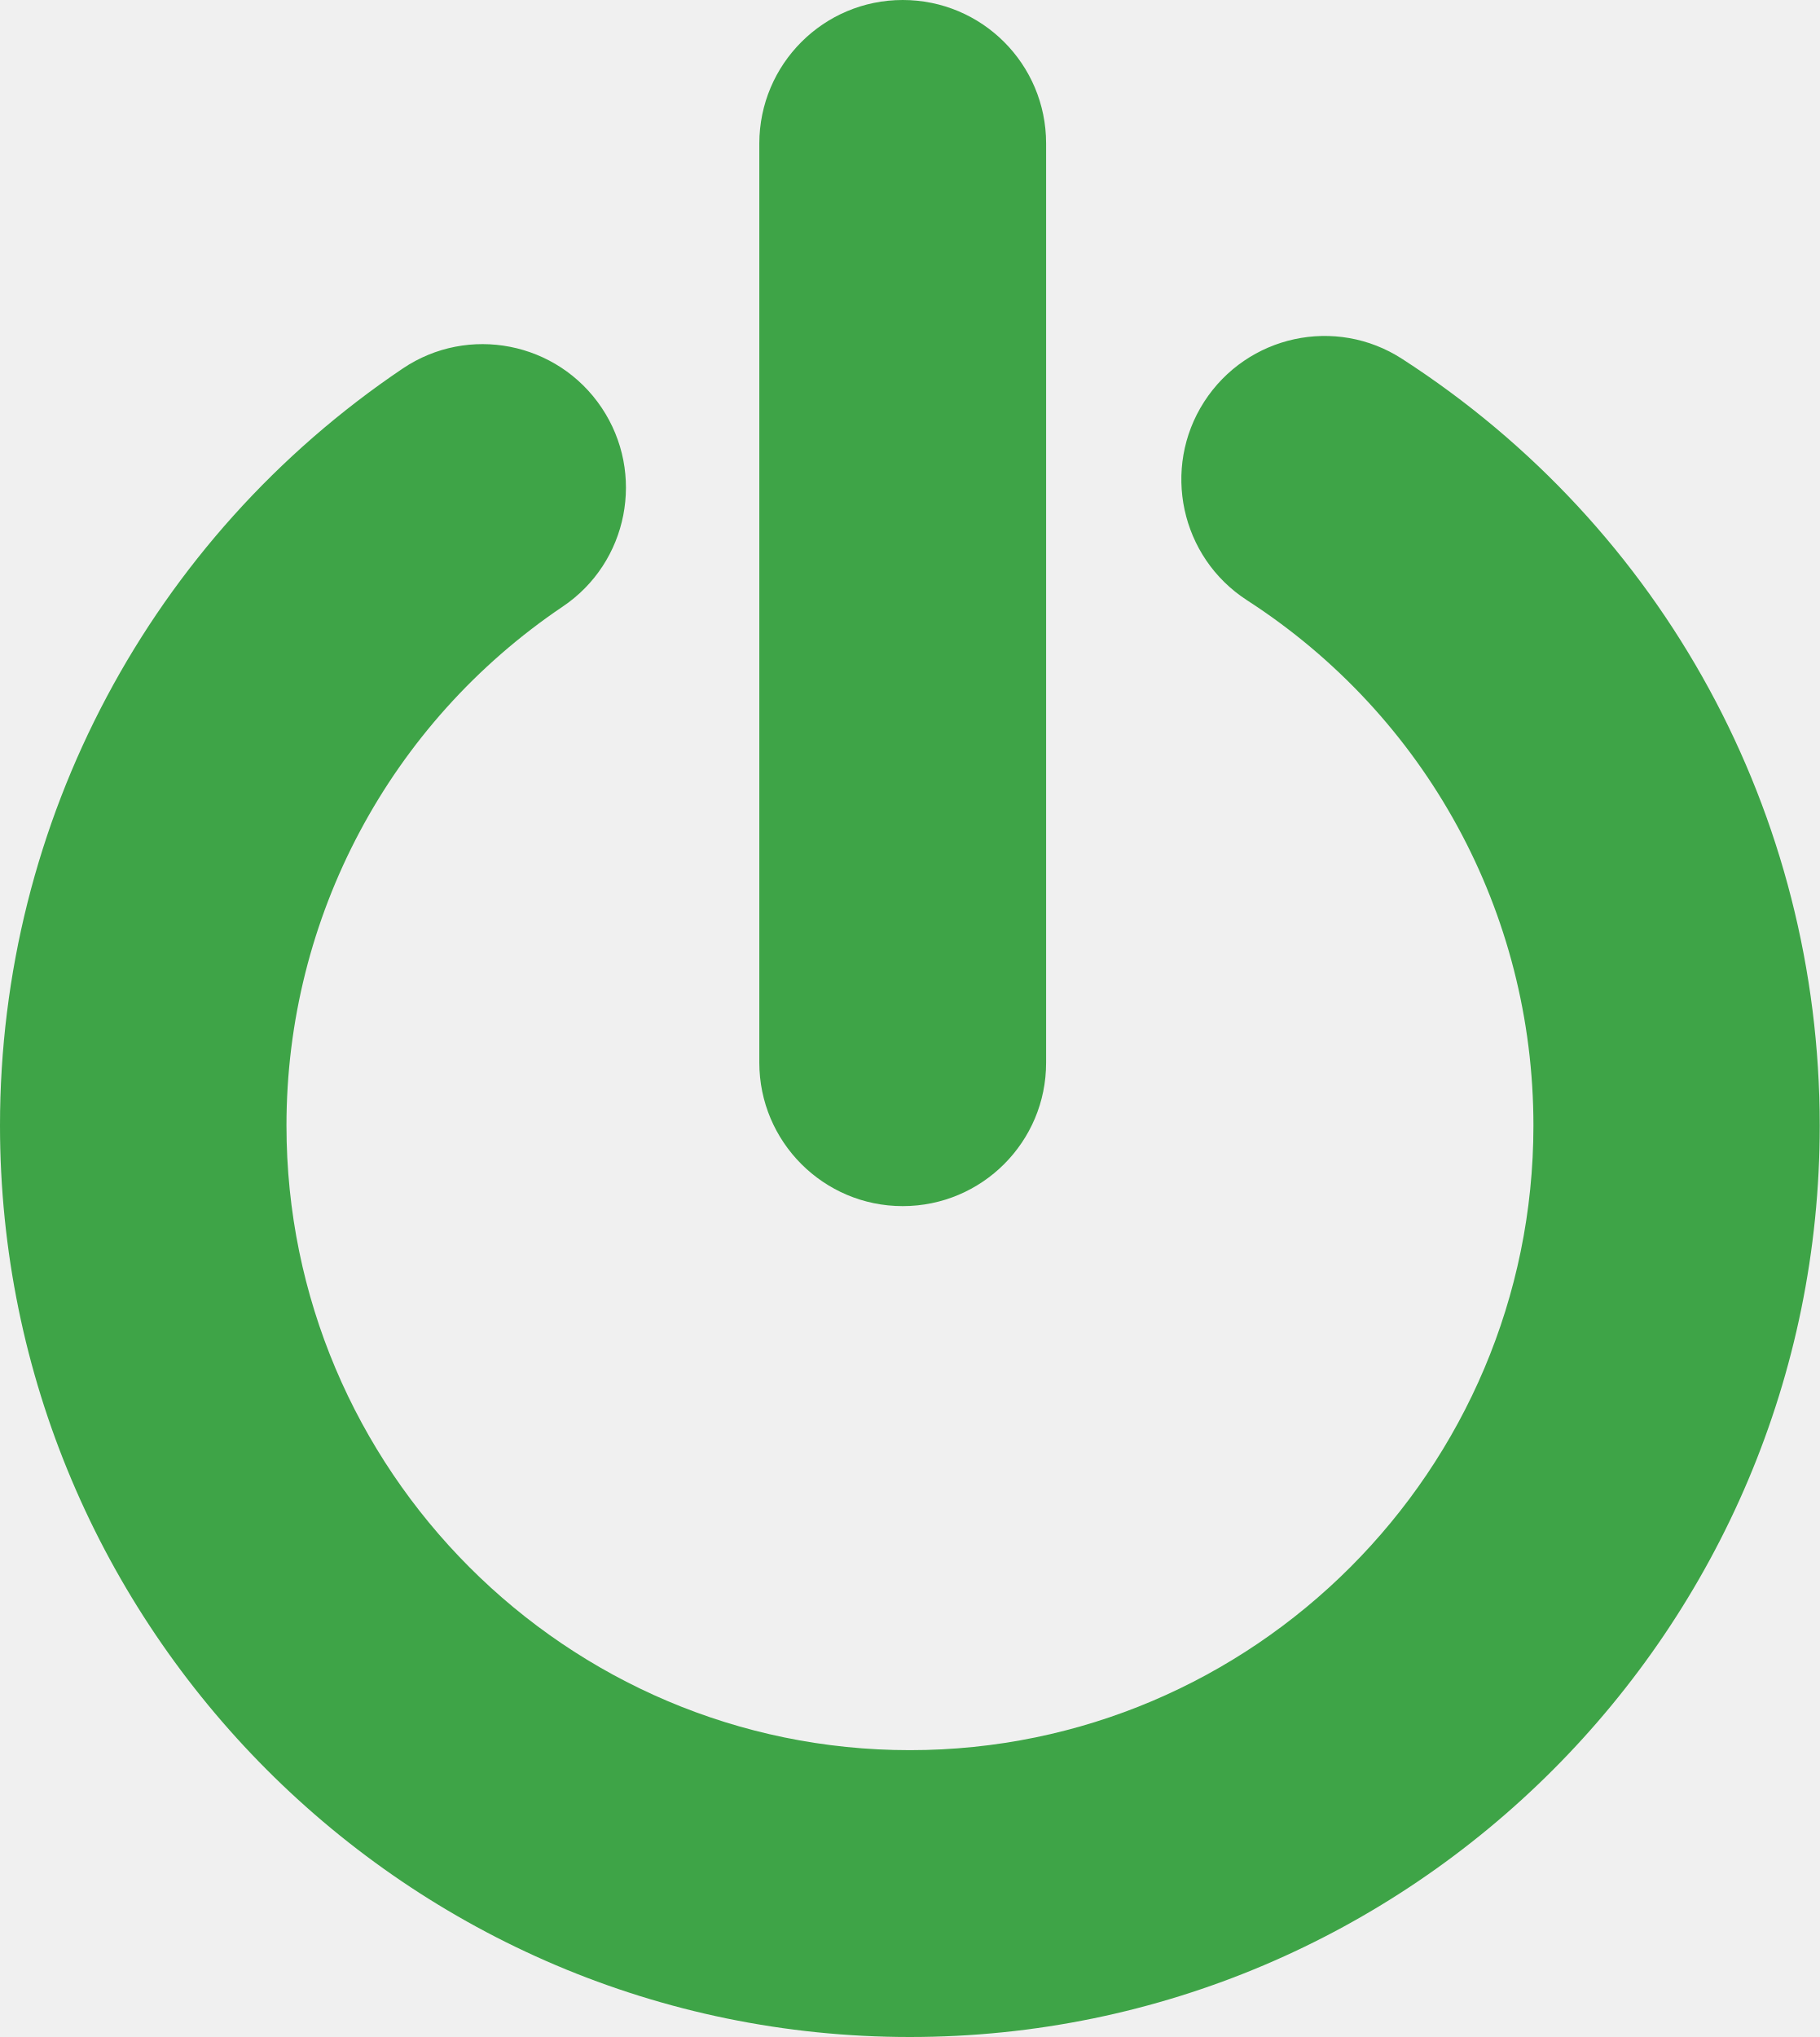
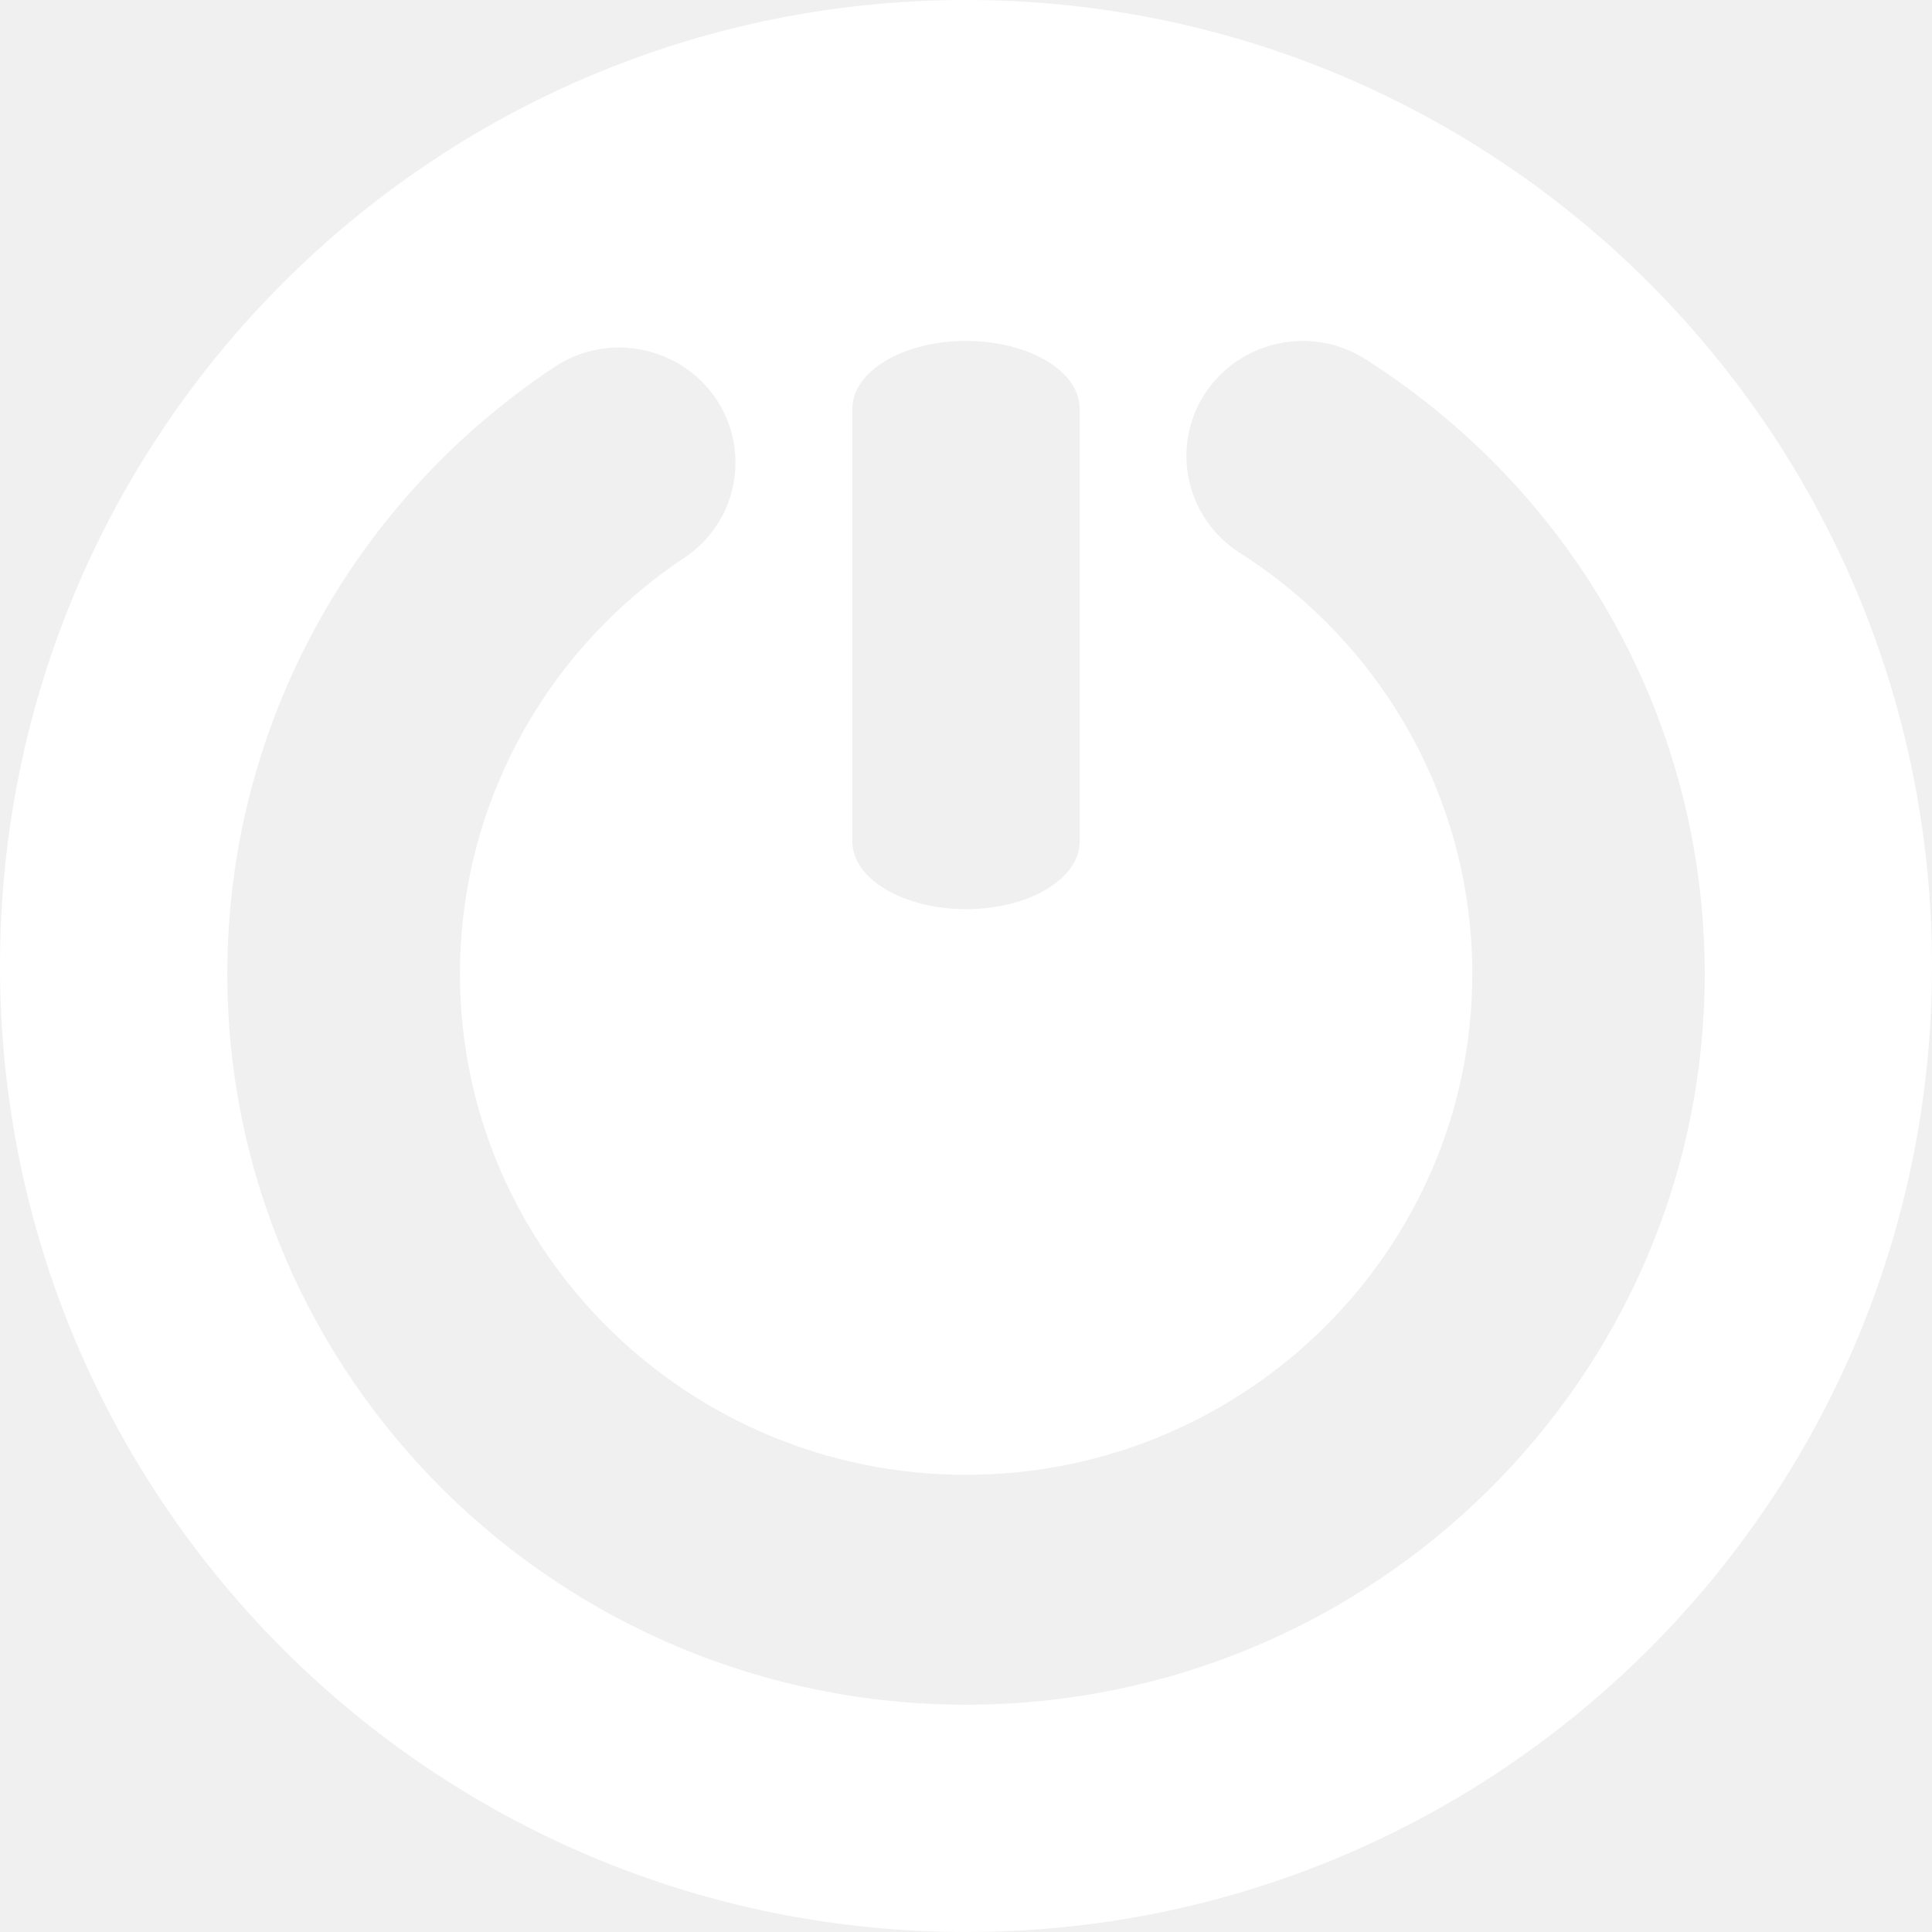
- <svg xmlns="http://www.w3.org/2000/svg" xmlns:xlink="http://www.w3.org/1999/xlink" version="1.1" id="Layer_1" x="0px" y="0px" width="11.181px" height="12.513px" viewBox="0 0 11.181 12.513" enable-background="new 0 0 11.181 12.513" xml:space="preserve">
-   <g>
-     <defs>
-       <path id="SVGID_1_" d="M5.59,12.513c-3.083,0-5.59-2.512-5.59-5.6c0-1.867,0.925-3.605,2.474-4.649    c0.403-0.272,0.951-0.164,1.222,0.24c0.271,0.404,0.164,0.952-0.24,1.223C2.395,4.443,1.76,5.634,1.76,6.914    c0,2.116,1.718,3.837,3.83,3.837c2.111,0,3.831-1.721,3.831-3.837c0-1.31-0.659-2.516-1.76-3.227    c-0.408-0.264-0.526-0.81-0.263-1.219C7.662,2.059,8.206,1.94,8.615,2.205c1.606,1.037,2.565,2.797,2.565,4.709    C11.181,10.001,8.674,12.513,5.59,12.513" />
-     </defs>
-     <clipPath id="SVGID_2_">
-       <use xlink:href="#SVGID_1_" overflow="visible" />
-     </clipPath>
-     <rect x="-5" y="-2.936" clip-path="url(#SVGID_2_)" fill="#3EA447" width="21.181" height="20.449" />
-   </g>
-   <g>
-     <defs>
-       <path id="SVGID_3_" d="M5.546,7.409c-0.486,0-0.881-0.395-0.881-0.882V0.881C4.666,0.394,5.06,0,5.546,0    c0.487,0,0.881,0.394,0.881,0.881v5.646C6.428,7.014,6.033,7.409,5.546,7.409" />
-     </defs>
-     <clipPath id="SVGID_4_">
-       <use xlink:href="#SVGID_3_" overflow="visible" />
-     </clipPath>
-     <rect x="-0.334" y="-5" clip-path="url(#SVGID_4_)" fill="#3EA447" width="11.761" height="17.409" />
+ <svg xmlns="http://www.w3.org/2000/svg" width="17px" height="17px" viewBox="0 0 17 17" version="1.1">
+   <g id="power-on" stroke="none" stroke-width="1" fill="none" fill-rule="evenodd">
+     <path d="M8.5,0 C13.194,0 17,3.806 17,8.5 C17,13.194 13.194,17 8.5,17 C3.806,17 0,13.194 0,8.5 C0,3.806 3.806,0 8.5,0 Z M12.017,3.162 C11.542,2.858 10.909,2.995 10.602,3.464 C10.297,3.934 10.434,4.561 10.908,4.864 C12.188,5.681 12.955,7.066 12.955,8.57 C12.955,11 10.955,12.977 8.5,12.977 C6.044,12.977 4.047,11 4.047,8.57 C4.047,7.1 4.785,5.732 6.019,4.91 C6.488,4.599 6.613,3.97 6.298,3.506 C5.983,3.042 5.345,2.918 4.877,3.23 C3.076,4.429 2,6.425 2,8.569 C2,12.115 4.915,15 8.5,15 C12.086,15 15.001,12.115 15,8.57 C15,6.374 13.885,4.353 12.017,3.162 Z M8.5,3 C7.948,3 7.501,3.266 7.5,3.595 L7.5,3.595 L7.5,7.405 C7.5,7.733 7.948,8 8.5,8 C9.053,8 9.501,7.733 9.5,7.405 L9.5,7.405 L9.5,3.595 C9.5,3.266 9.053,3 8.5,3 Z" id="Combined-Shape" fill="#FFFFFF" />
  </g>
</svg>
